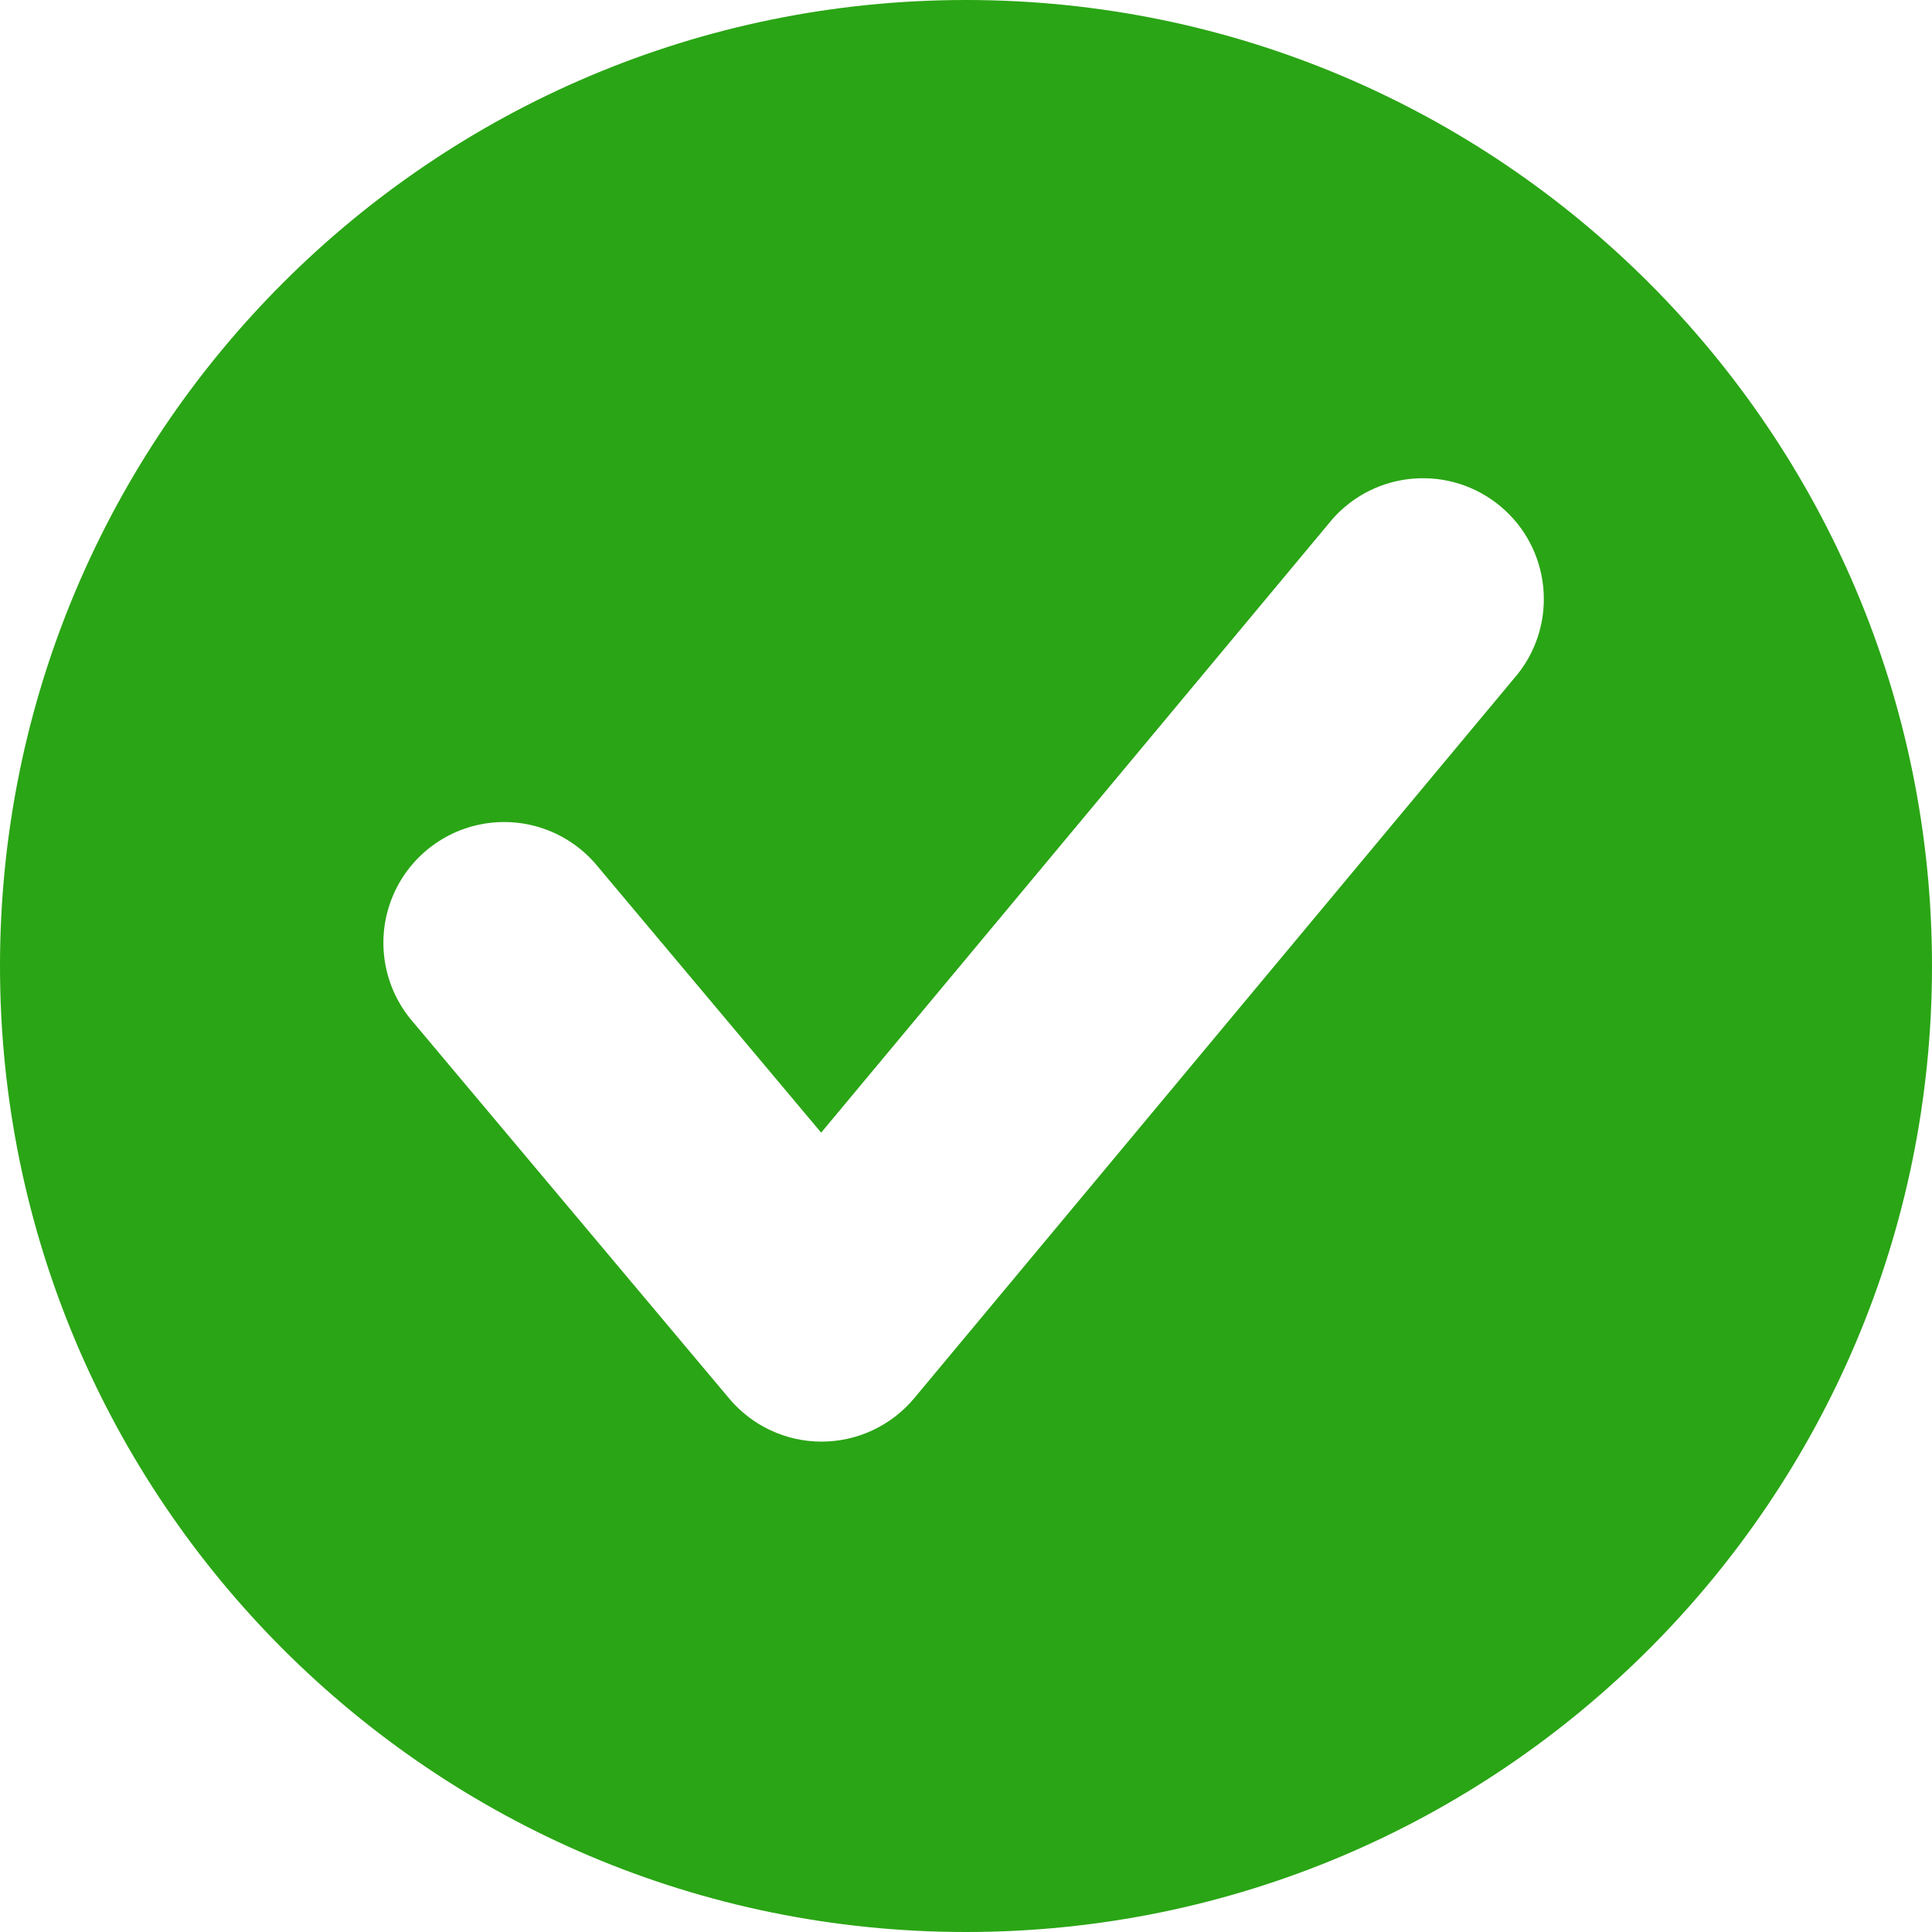
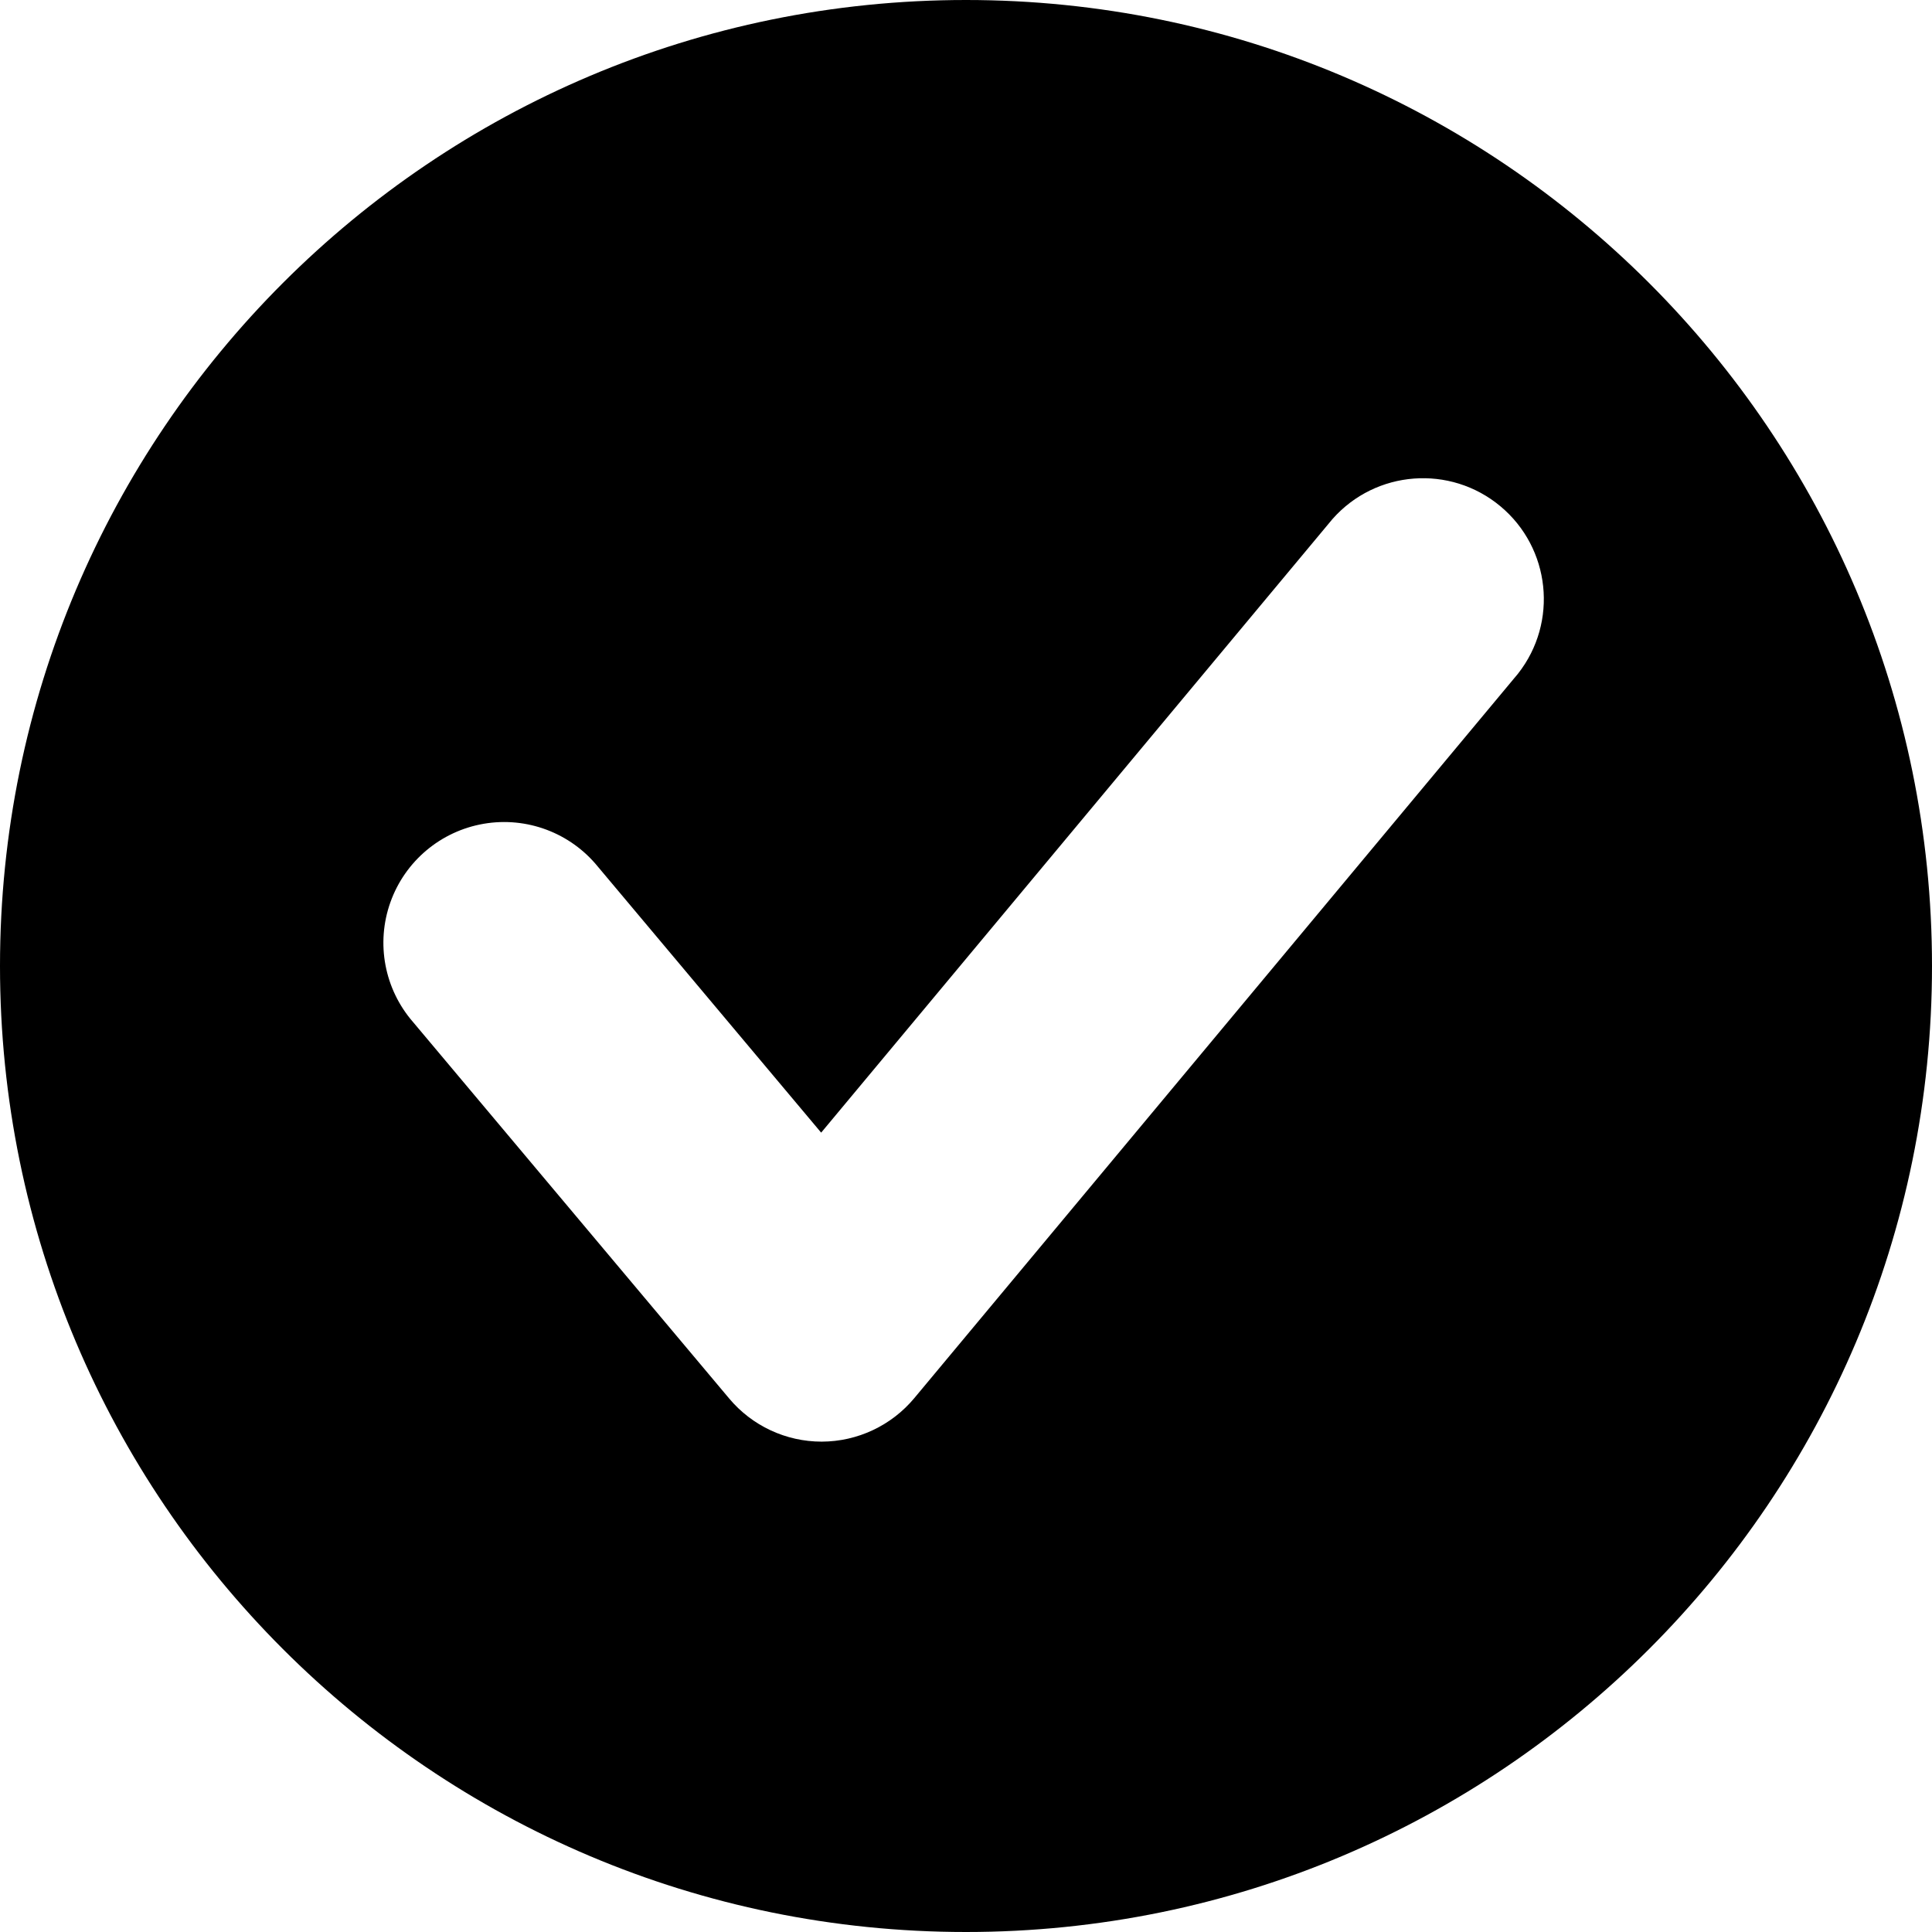
<svg xmlns="http://www.w3.org/2000/svg" version="1.2" viewBox="0 0 1024 1024" width="64" height="64">
-   <path d="M512 0C229.216 0 0 229.248 0 512c0 282.784 229.216 512 512 512 282.752 0 512-229.216 512-512 0-282.752-229.248-512-512-512z m292.608 357.024l-320 384c-12.128 14.56-30.08 23.008-49.024 23.072h-0.128a63.936 63.936 0 0 1-48.992-22.88l-167.52-199.488a64 64 0 1 1 97.952-82.368l118.336 140.96 271.04-325.248a64.032 64.032 0 0 1 98.336 81.952z" fill="#2aa515" />
+   <path d="M512 0C229.216 0 0 229.248 0 512c0 282.784 229.216 512 512 512 282.752 0 512-229.216 512-512 0-282.752-229.248-512-512-512z m292.608 357.024l-320 384c-12.128 14.56-30.08 23.008-49.024 23.072h-0.128a63.936 63.936 0 0 1-48.992-22.88l-167.52-199.488a64 64 0 1 1 97.952-82.368l118.336 140.96 271.04-325.248a64.032 64.032 0 0 1 98.336 81.952z" fill="currentColor" />
</svg>
